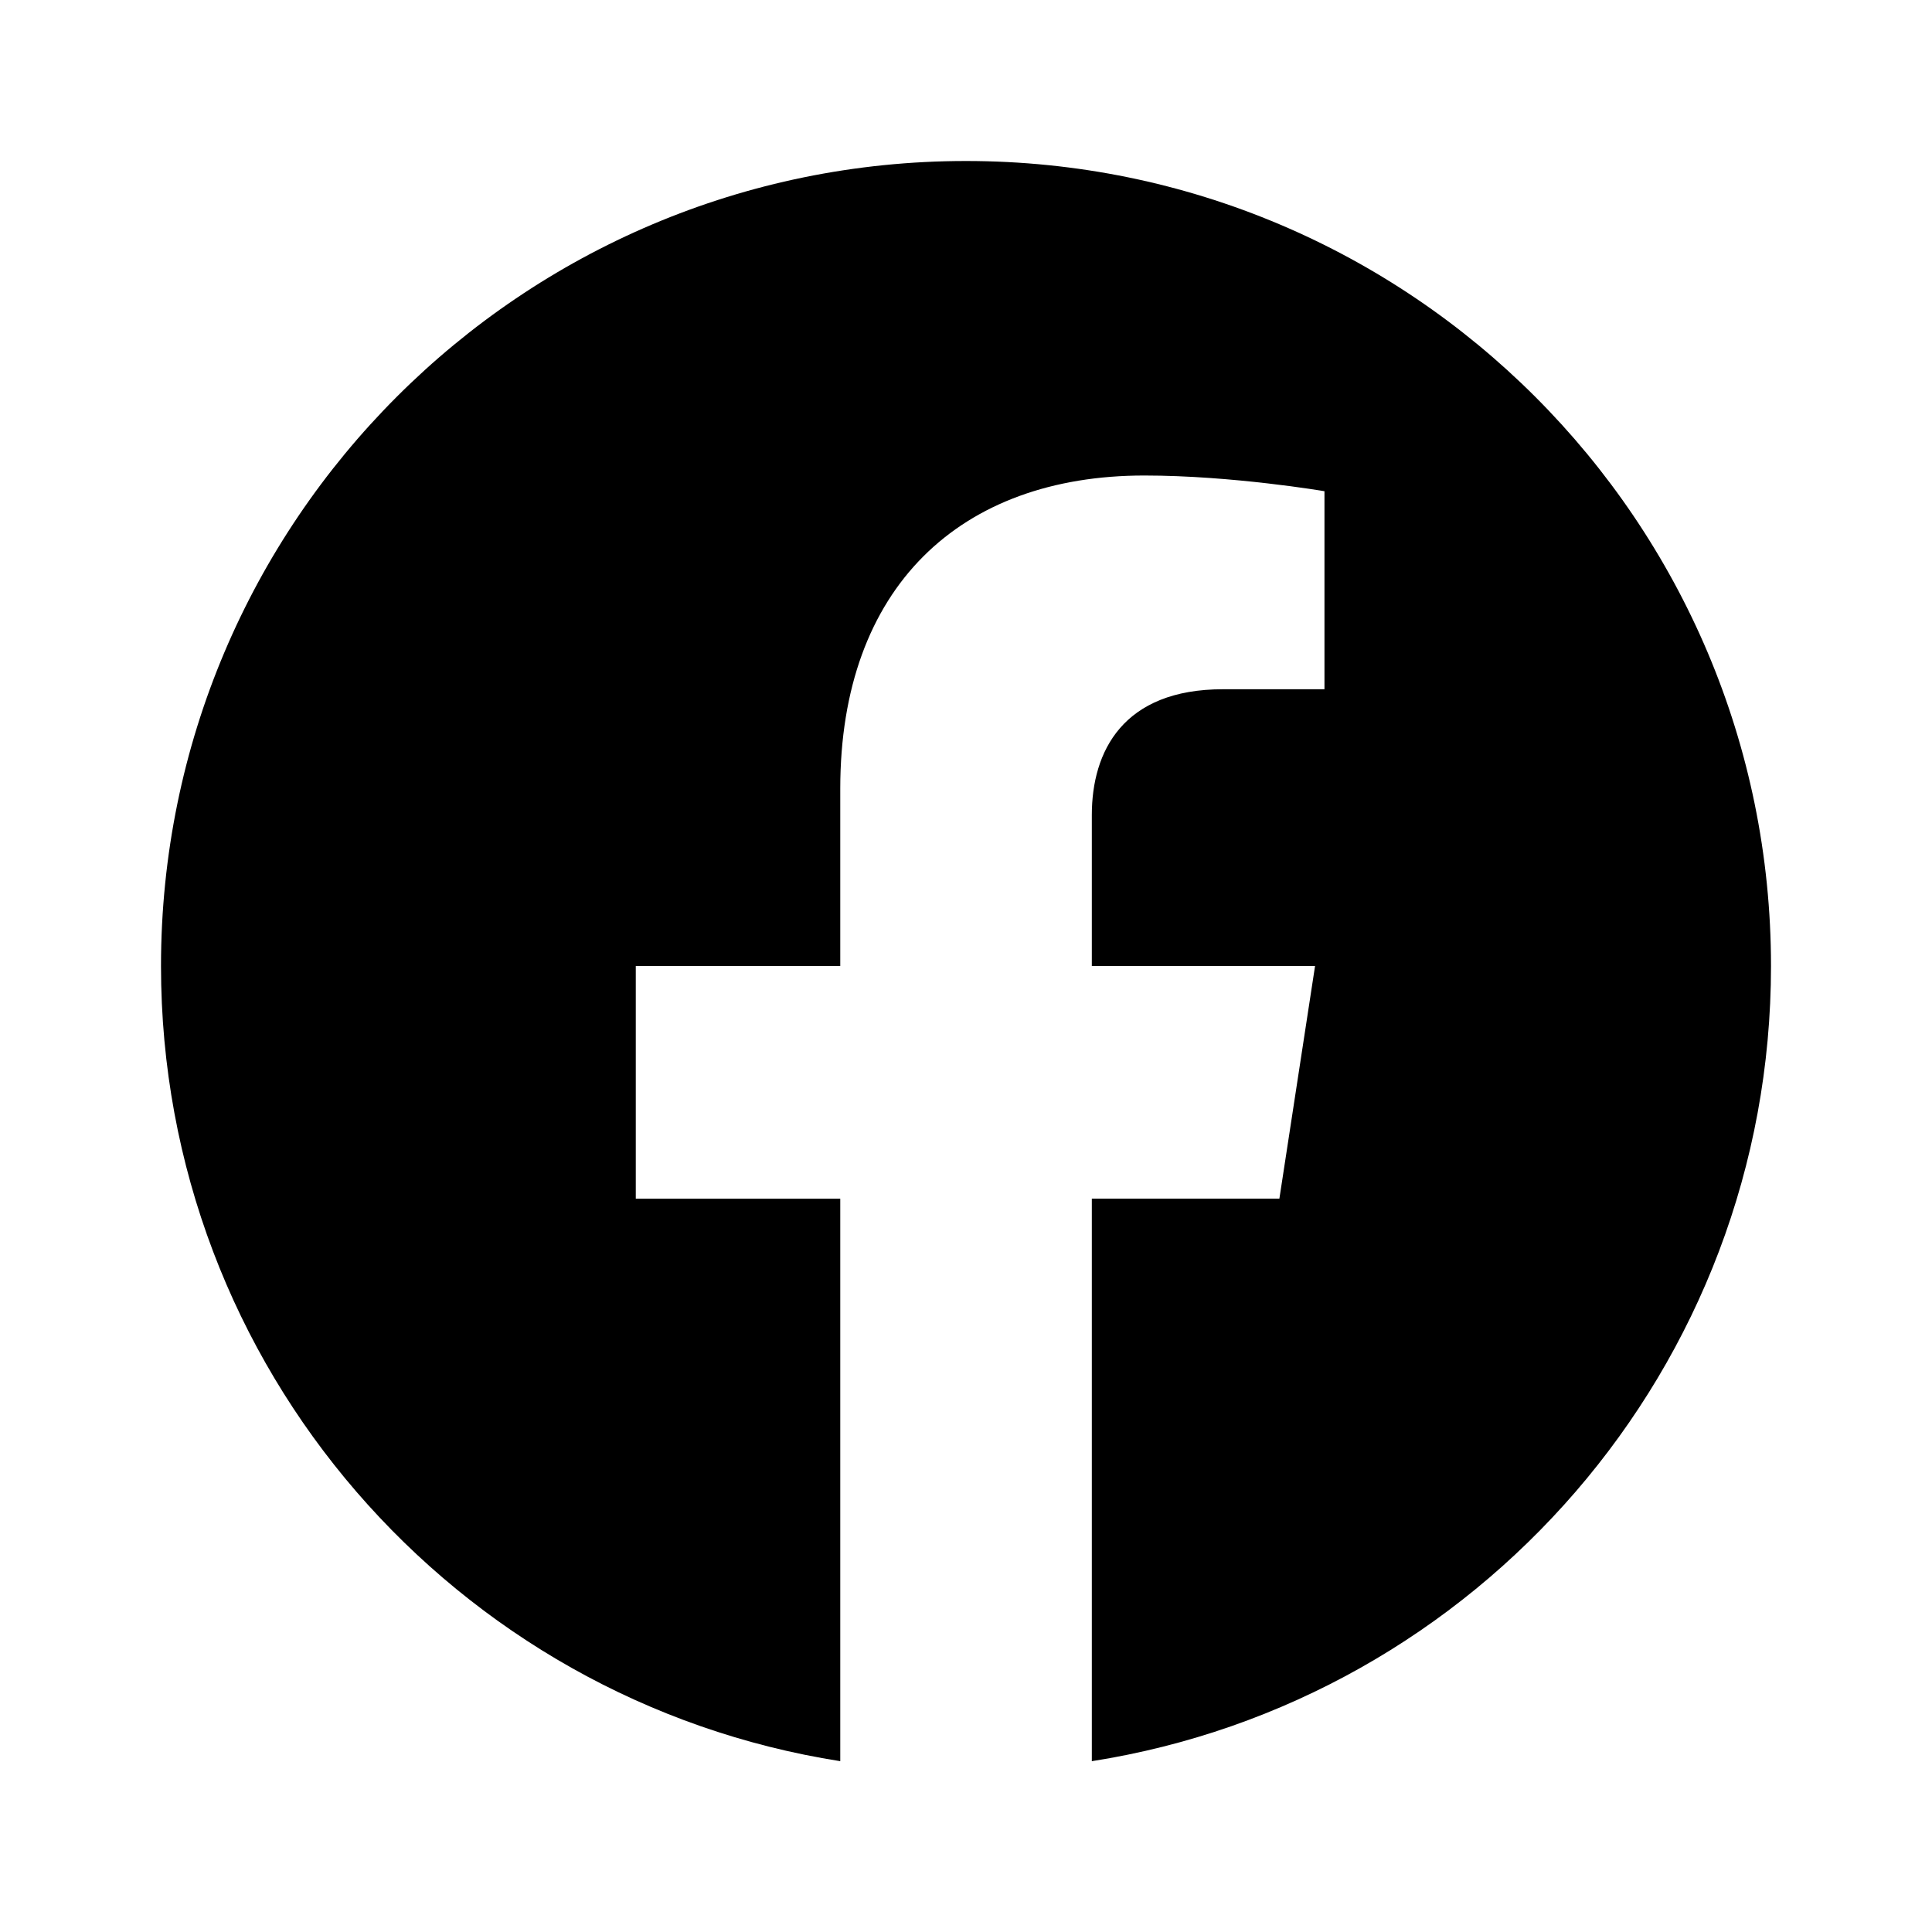
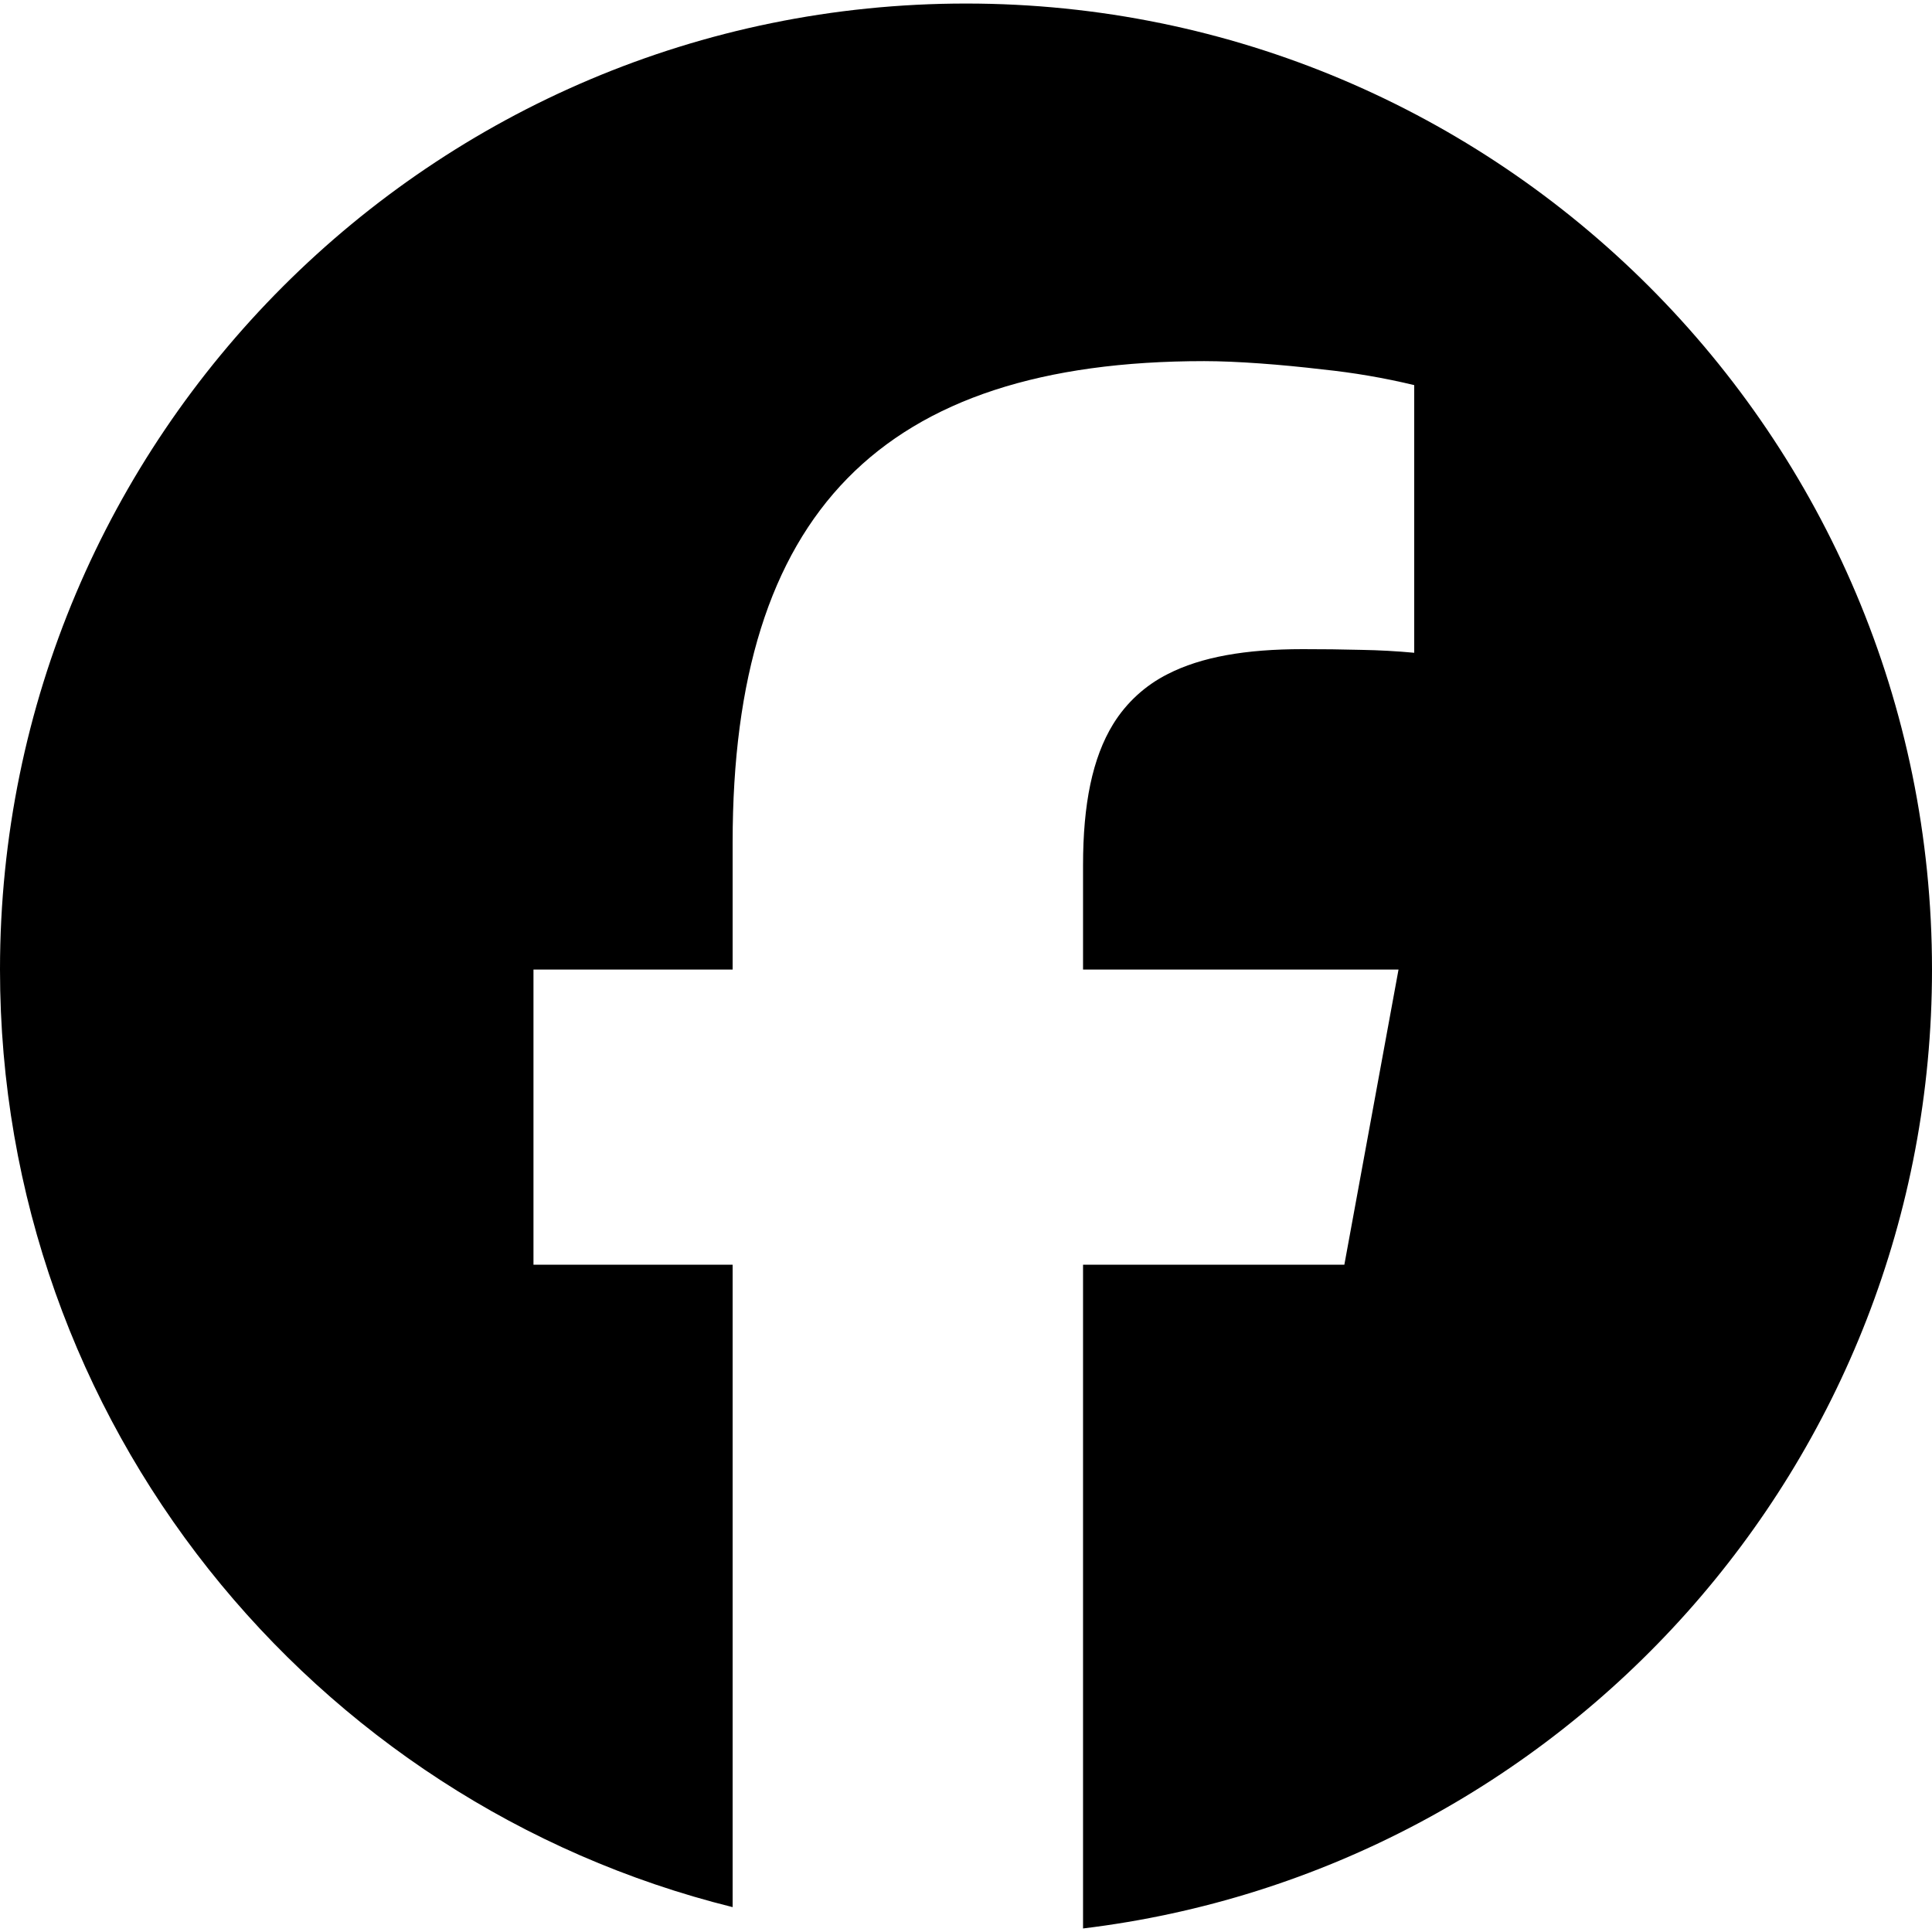
- <svg xmlns="http://www.w3.org/2000/svg" width="24" height="24" viewBox="0 0 24 24" fill="currentColor">
-   <path d="M22 12c0-5.523-4.477-10-10-10S2 6.477 2 12c0 4.991 3.657 9.128 8.438 9.878v-6.987h-2.54V12h2.54V9.797c0-2.506 1.492-3.89 3.777-3.89 1.094 0 2.238.195 2.238.195v2.46h-1.26c-1.243 0-1.63.771-1.63 1.563V12h2.773l-.443 2.89h-2.33v6.988C18.343 21.128 22 16.991 22 12z" />
+ <svg xmlns="http://www.w3.org/2000/svg" role="img" viewBox="0 0 24 24">
+   <path d="M9.101 23.691v-7.98H6.627v-3.667h2.474v-1.58c0-4.085 1.848-5.978 5.858-5.978.401 0 .955.042 1.468.103a8.68 8.68 0 0 1 1.141.195v3.325a8.623 8.623 0 0 0-.653-.036 26.805 26.805 0 0 0-.733-.009c-.707 0-1.259.096-1.675.309a1.686 1.686 0 0 0-.679.622c-.258.42-.374.995-.374 1.752v1.297h3.919l-.386 2.103-.287 1.564h-3.246v8.245C19.396 23.238 24 18.179 24 12.044c0-6.627-5.373-12-12-12s-12 5.373-12 12c0 5.628 3.874 10.35 9.101 11.647Z" />
</svg>
